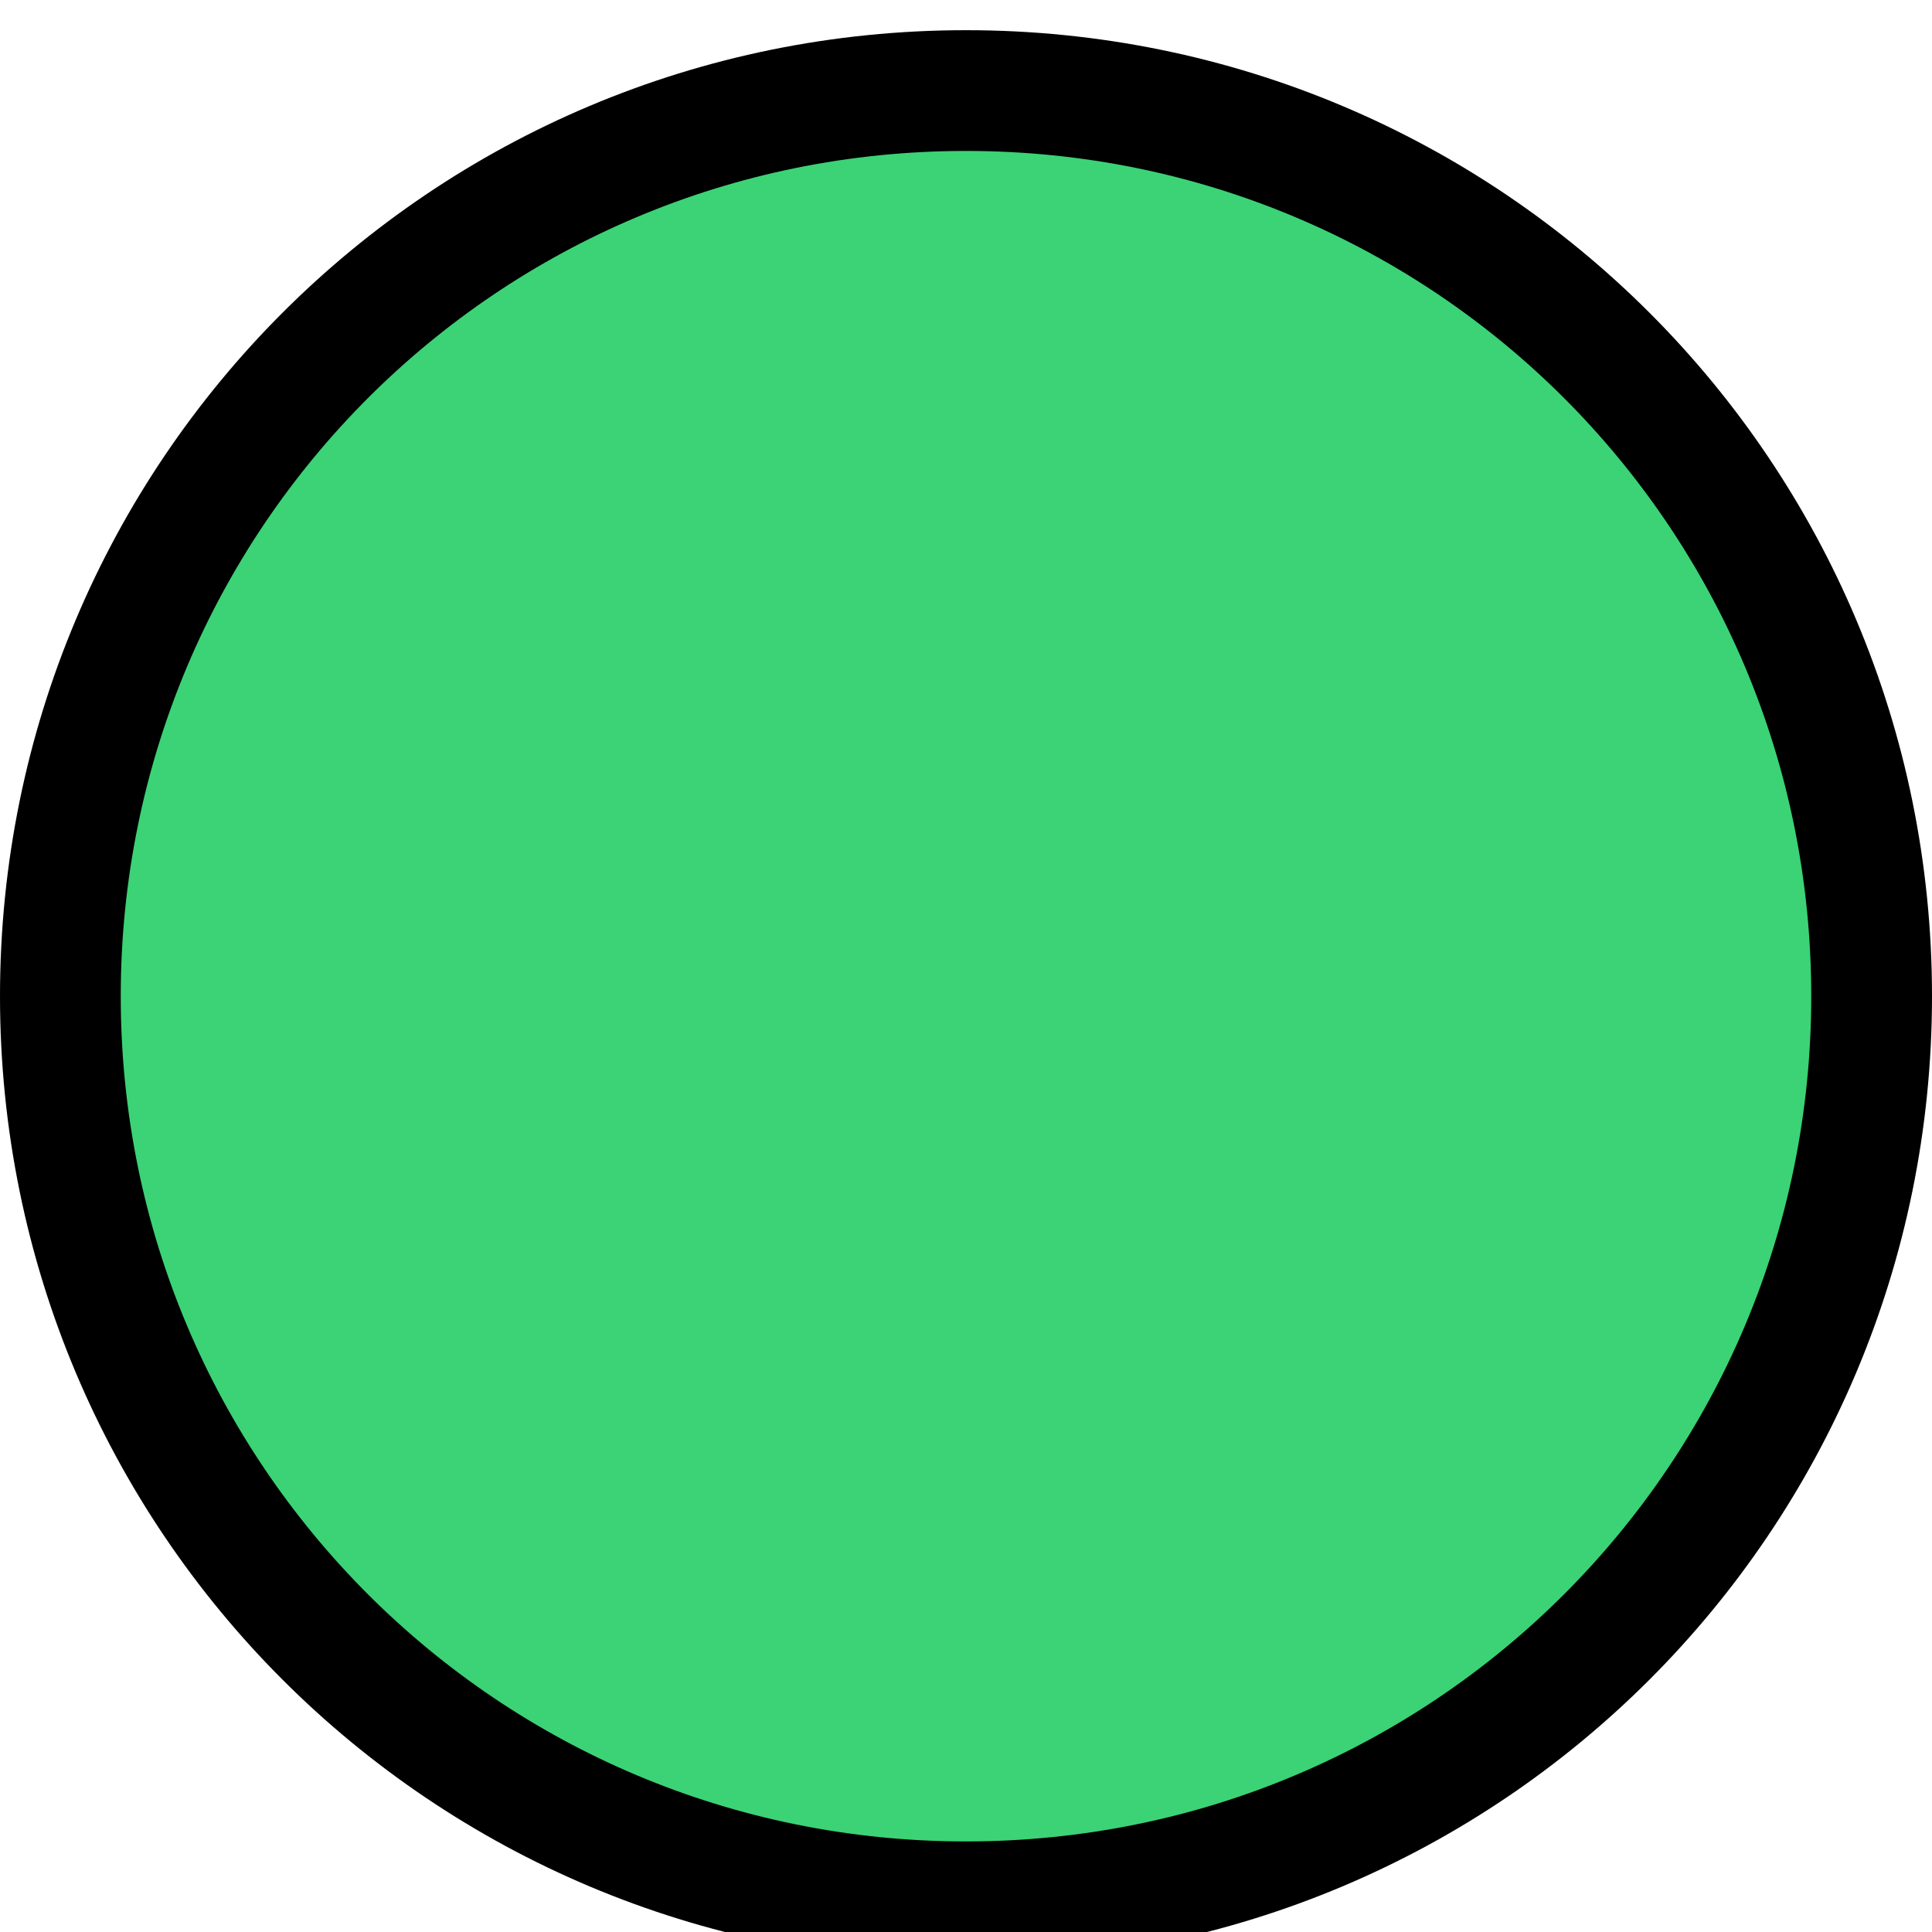
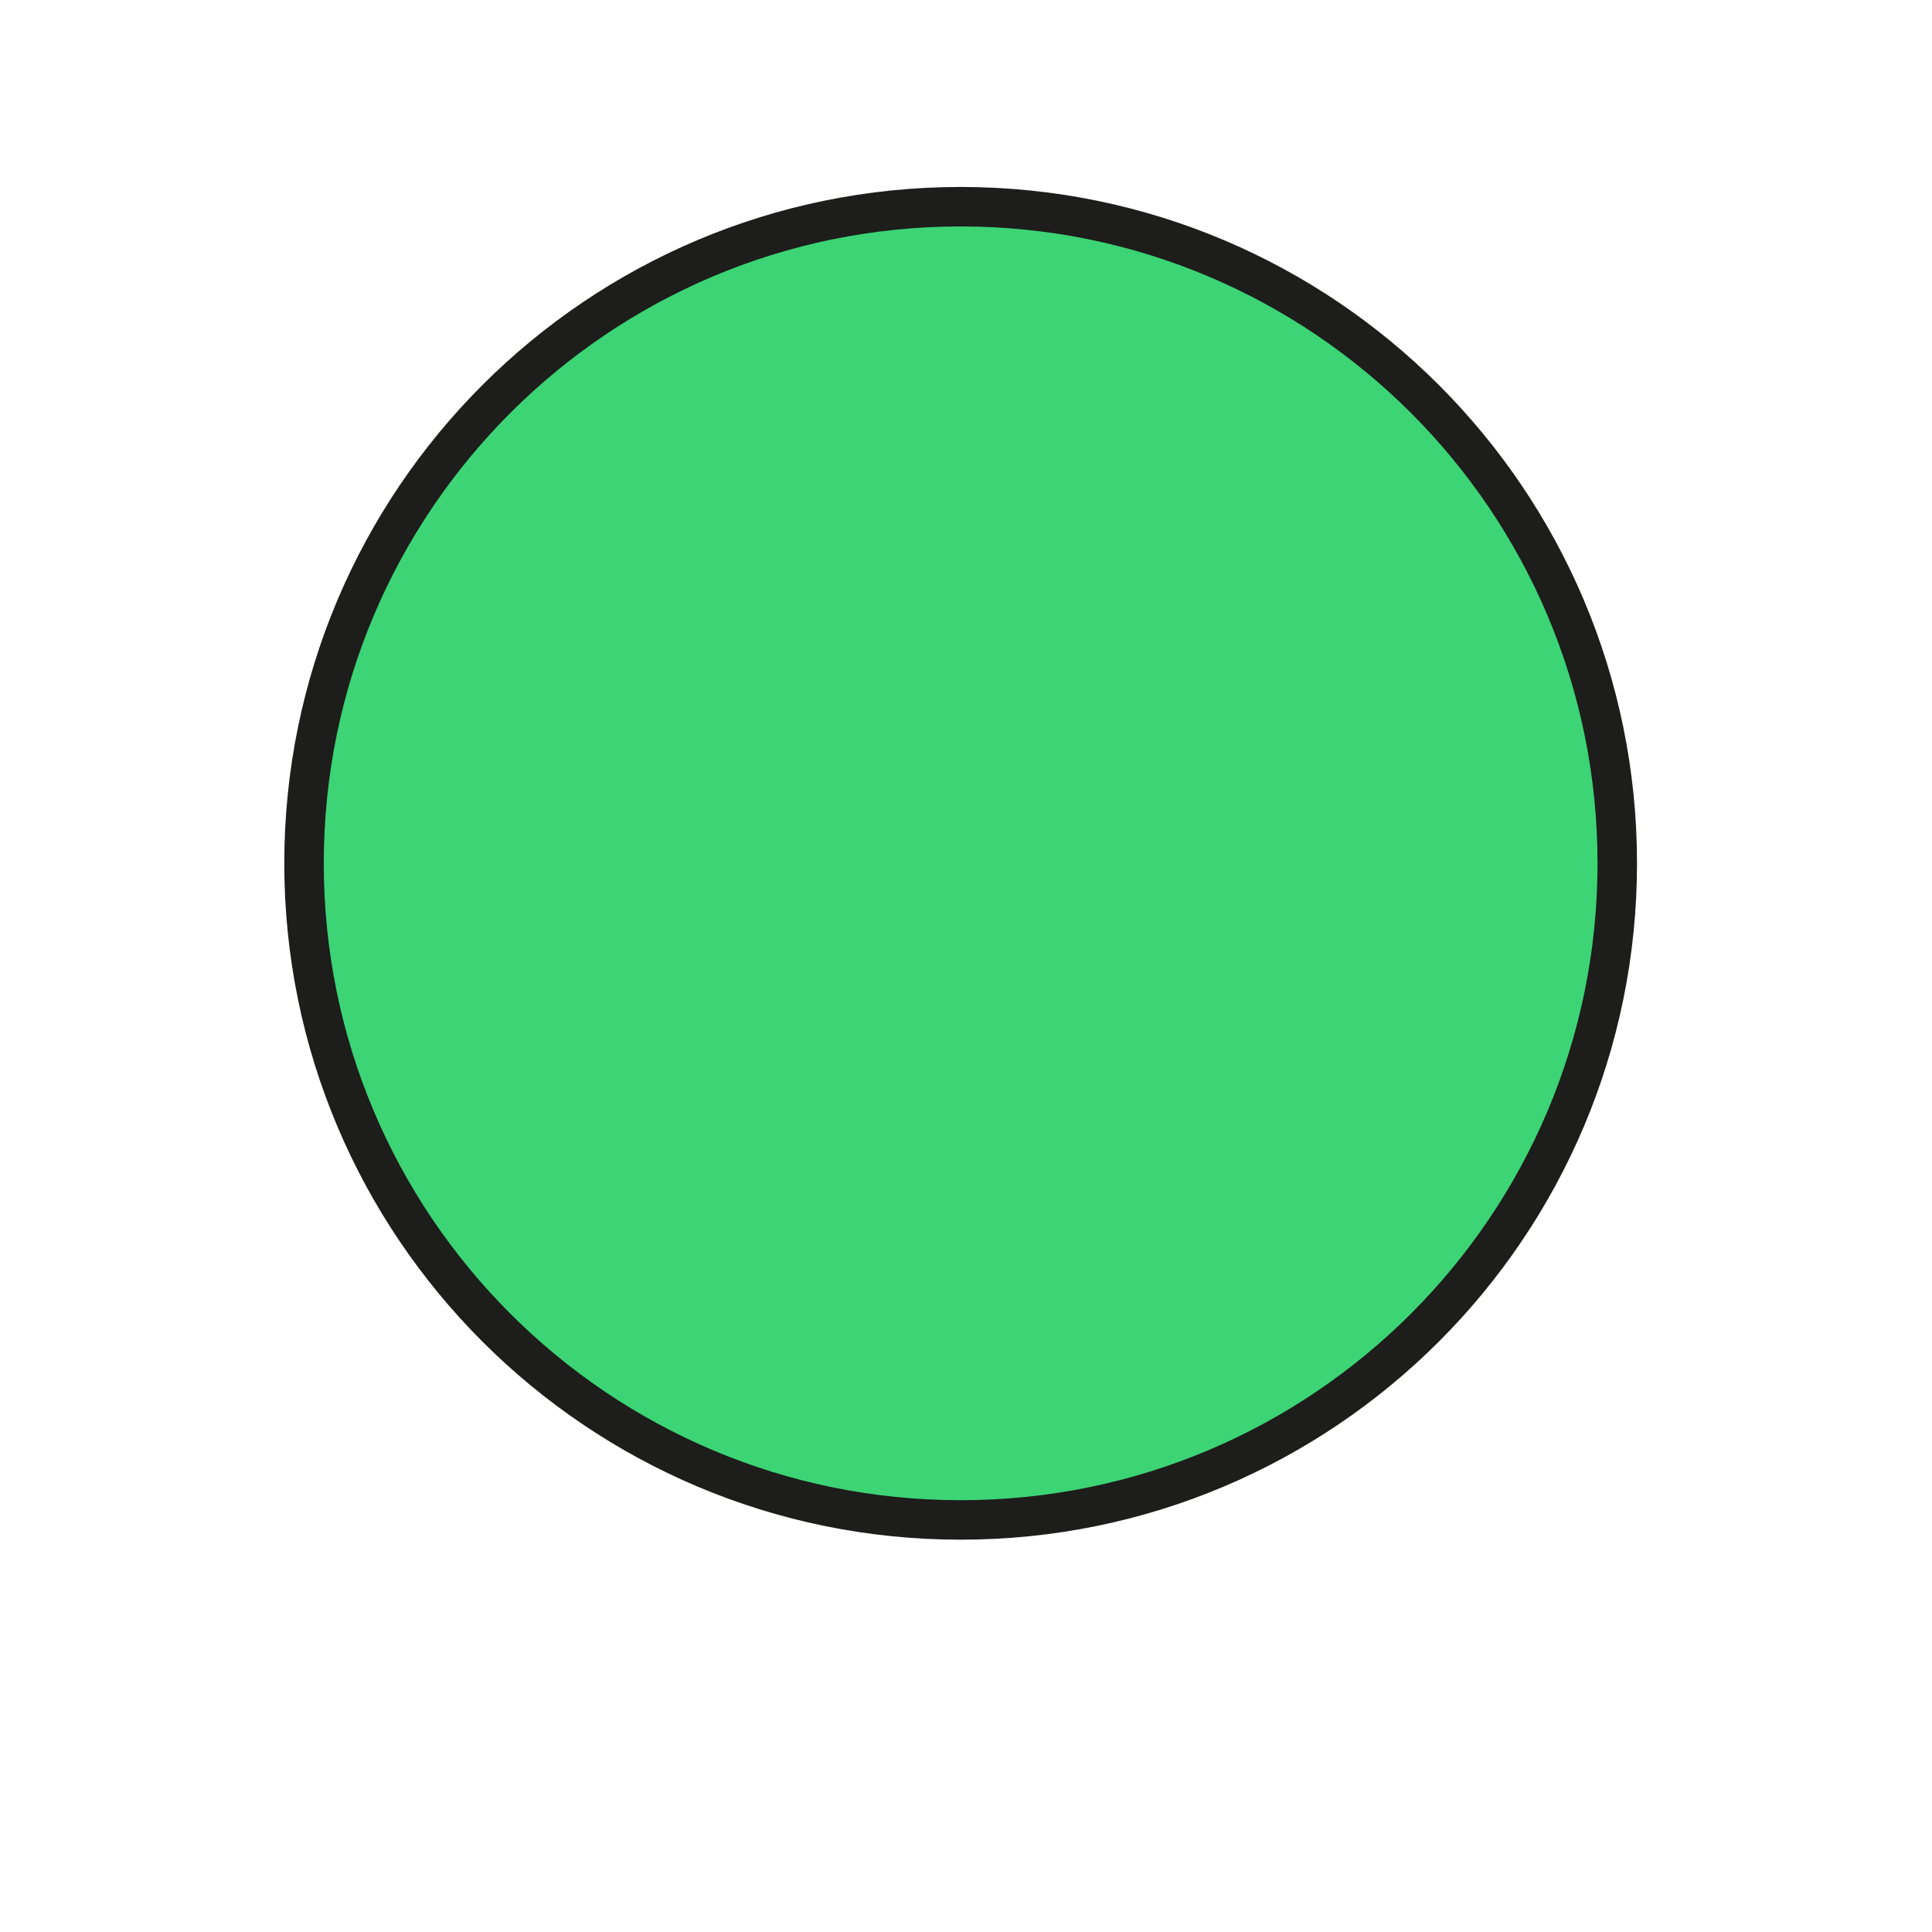
- <svg xmlns="http://www.w3.org/2000/svg" version="1.2" viewBox="0 0 64 64" width="64" height="64">
-   <style>.a{fill:#3bd375;stroke:#000;paint-order:stroke fill markers;stroke-linejoin:round;stroke-width:8}</style>
-   <path class="a" d="m32 61c-15.5 0-28-12.5-28-28 0-15.5 12.5-28 28-28 15.5 0 28 12.5 28 28 0 15.5-12.5 28-28 28z" />
+ <svg xmlns="http://www.w3.org/2000/svg" id="Capa_8" width="64" height="64" viewBox="0 0 345.75 489.31">
+   <defs>
+     <style>
+             .cls-1 {
+                 fill: #3cd475;
+                 stroke: #1d1d1b;
+                 stroke-miterlimit: 10;
+                 stroke-width: 10px;
+             }
+         </style>
+   </defs>
+   <circle class="cls-1" cx="171.52" cy="218.65" r="166.3" />
</svg>
